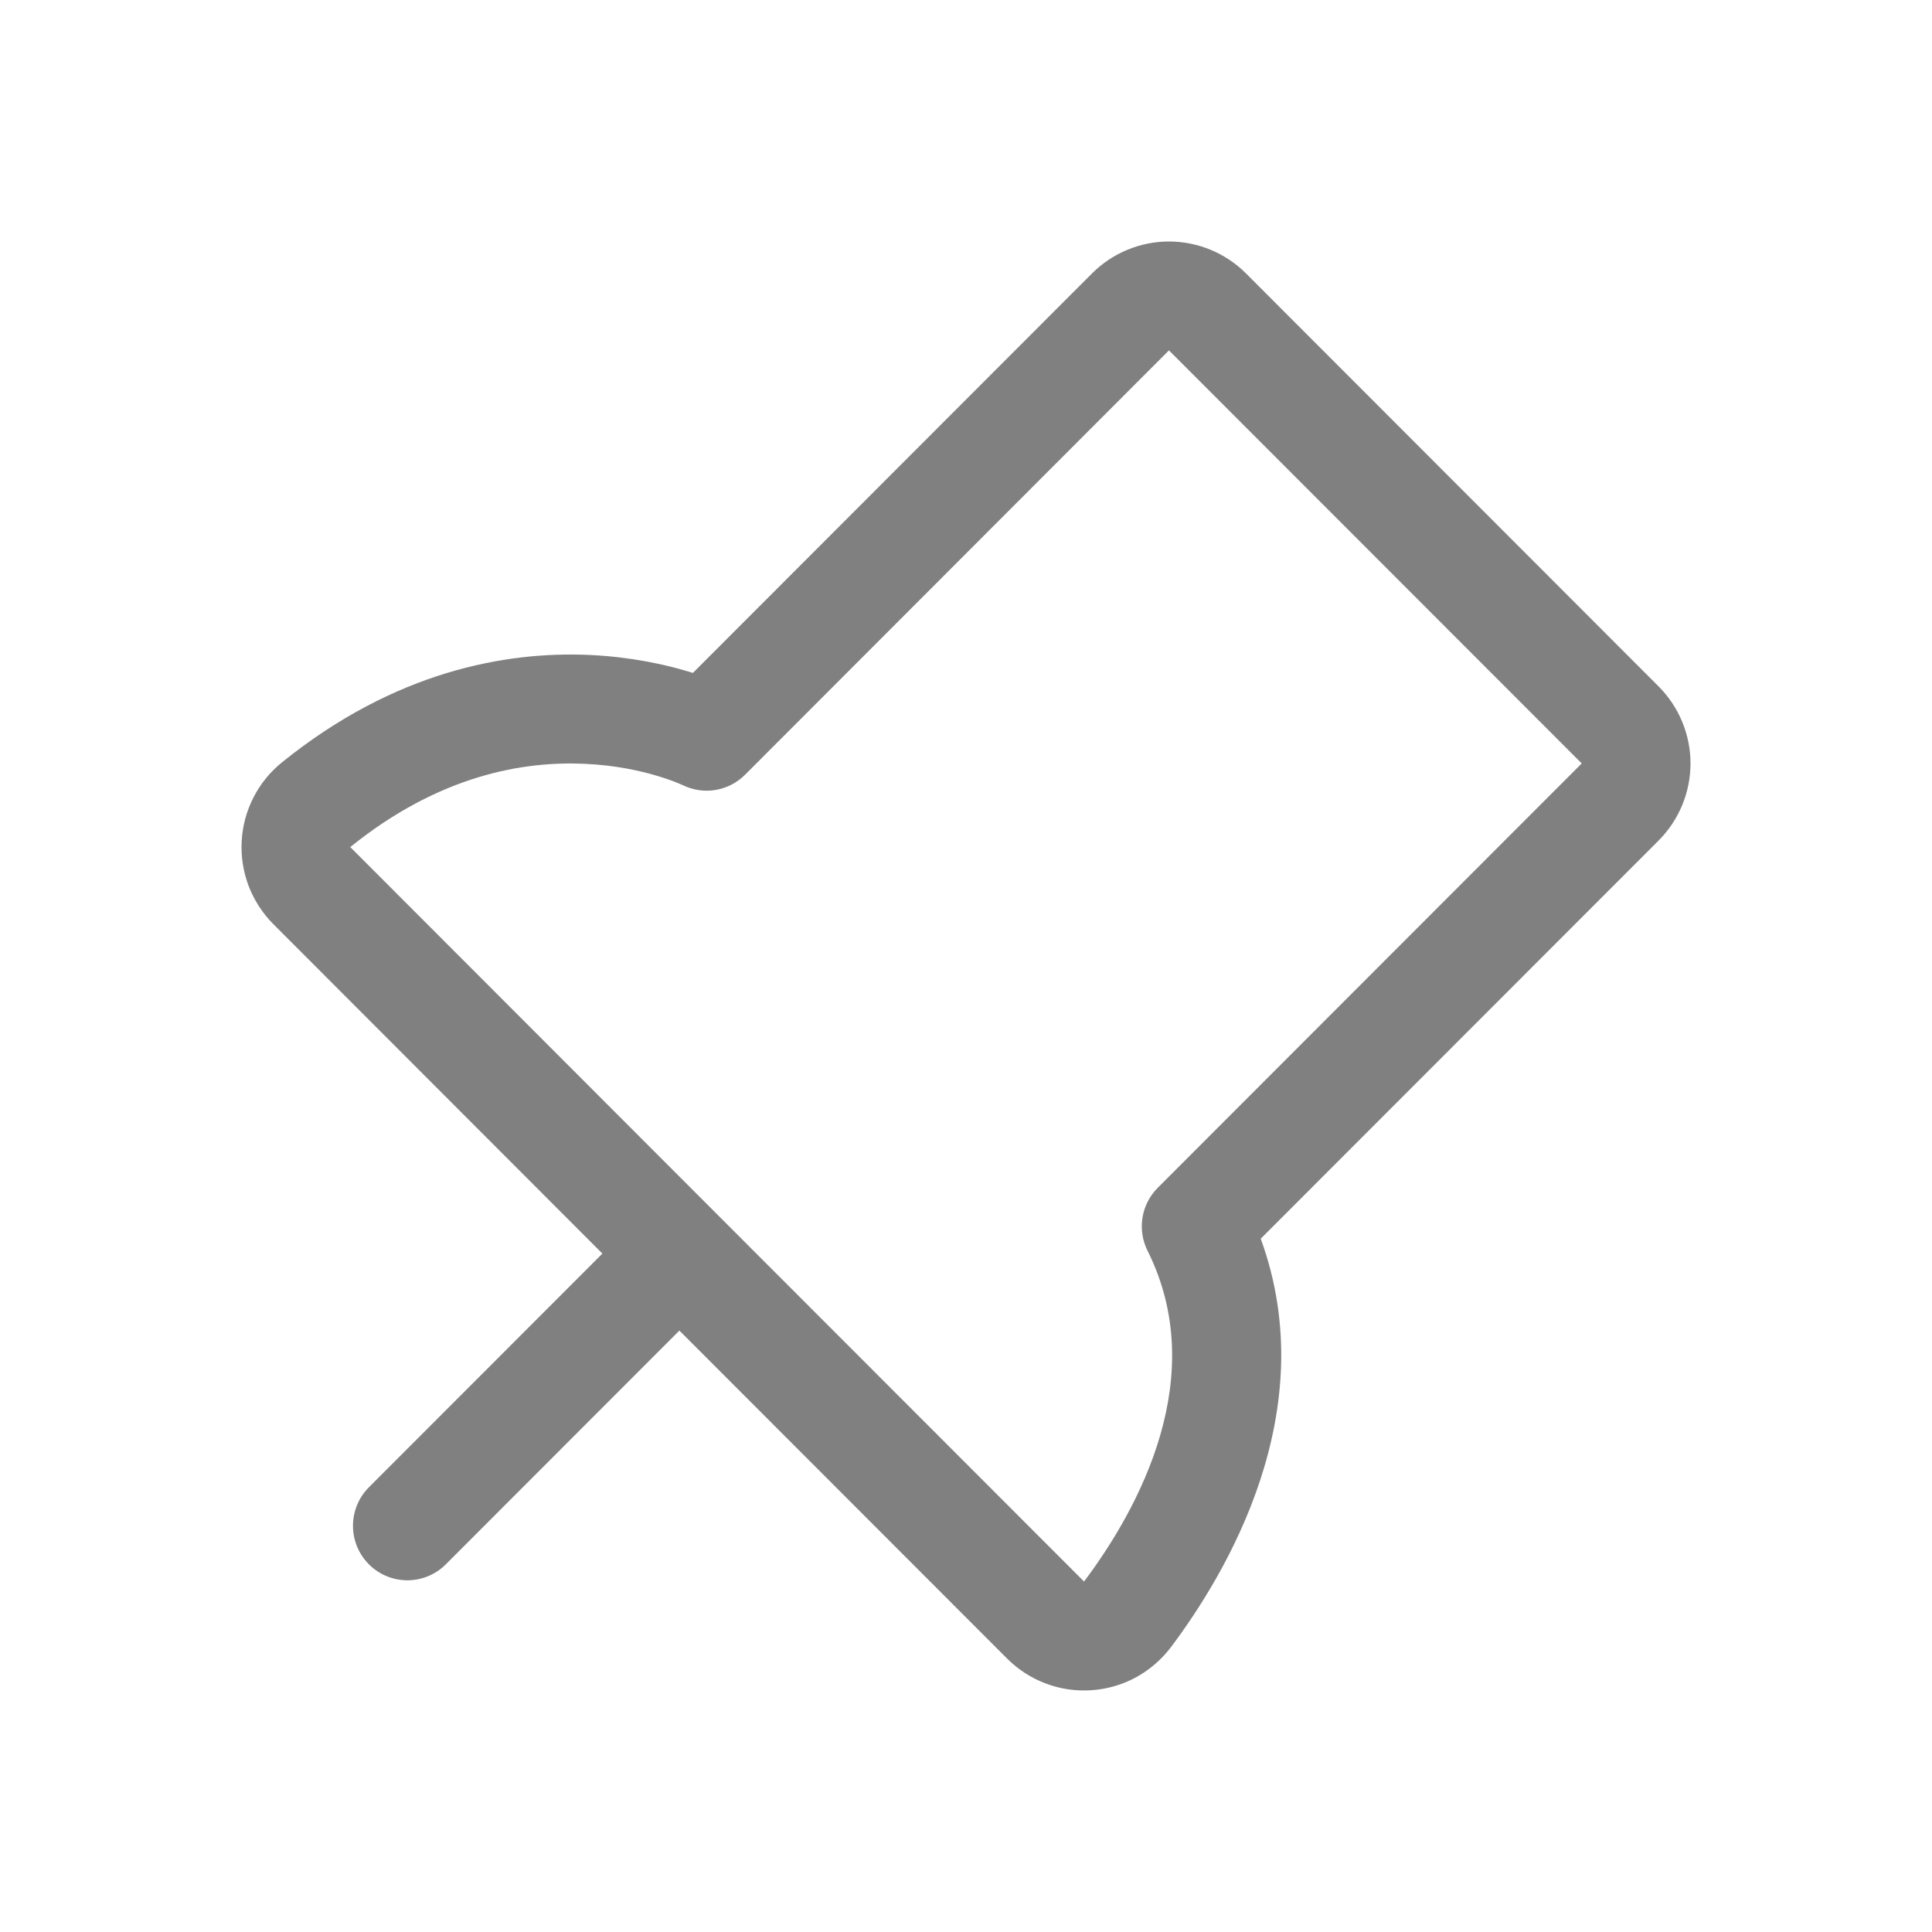
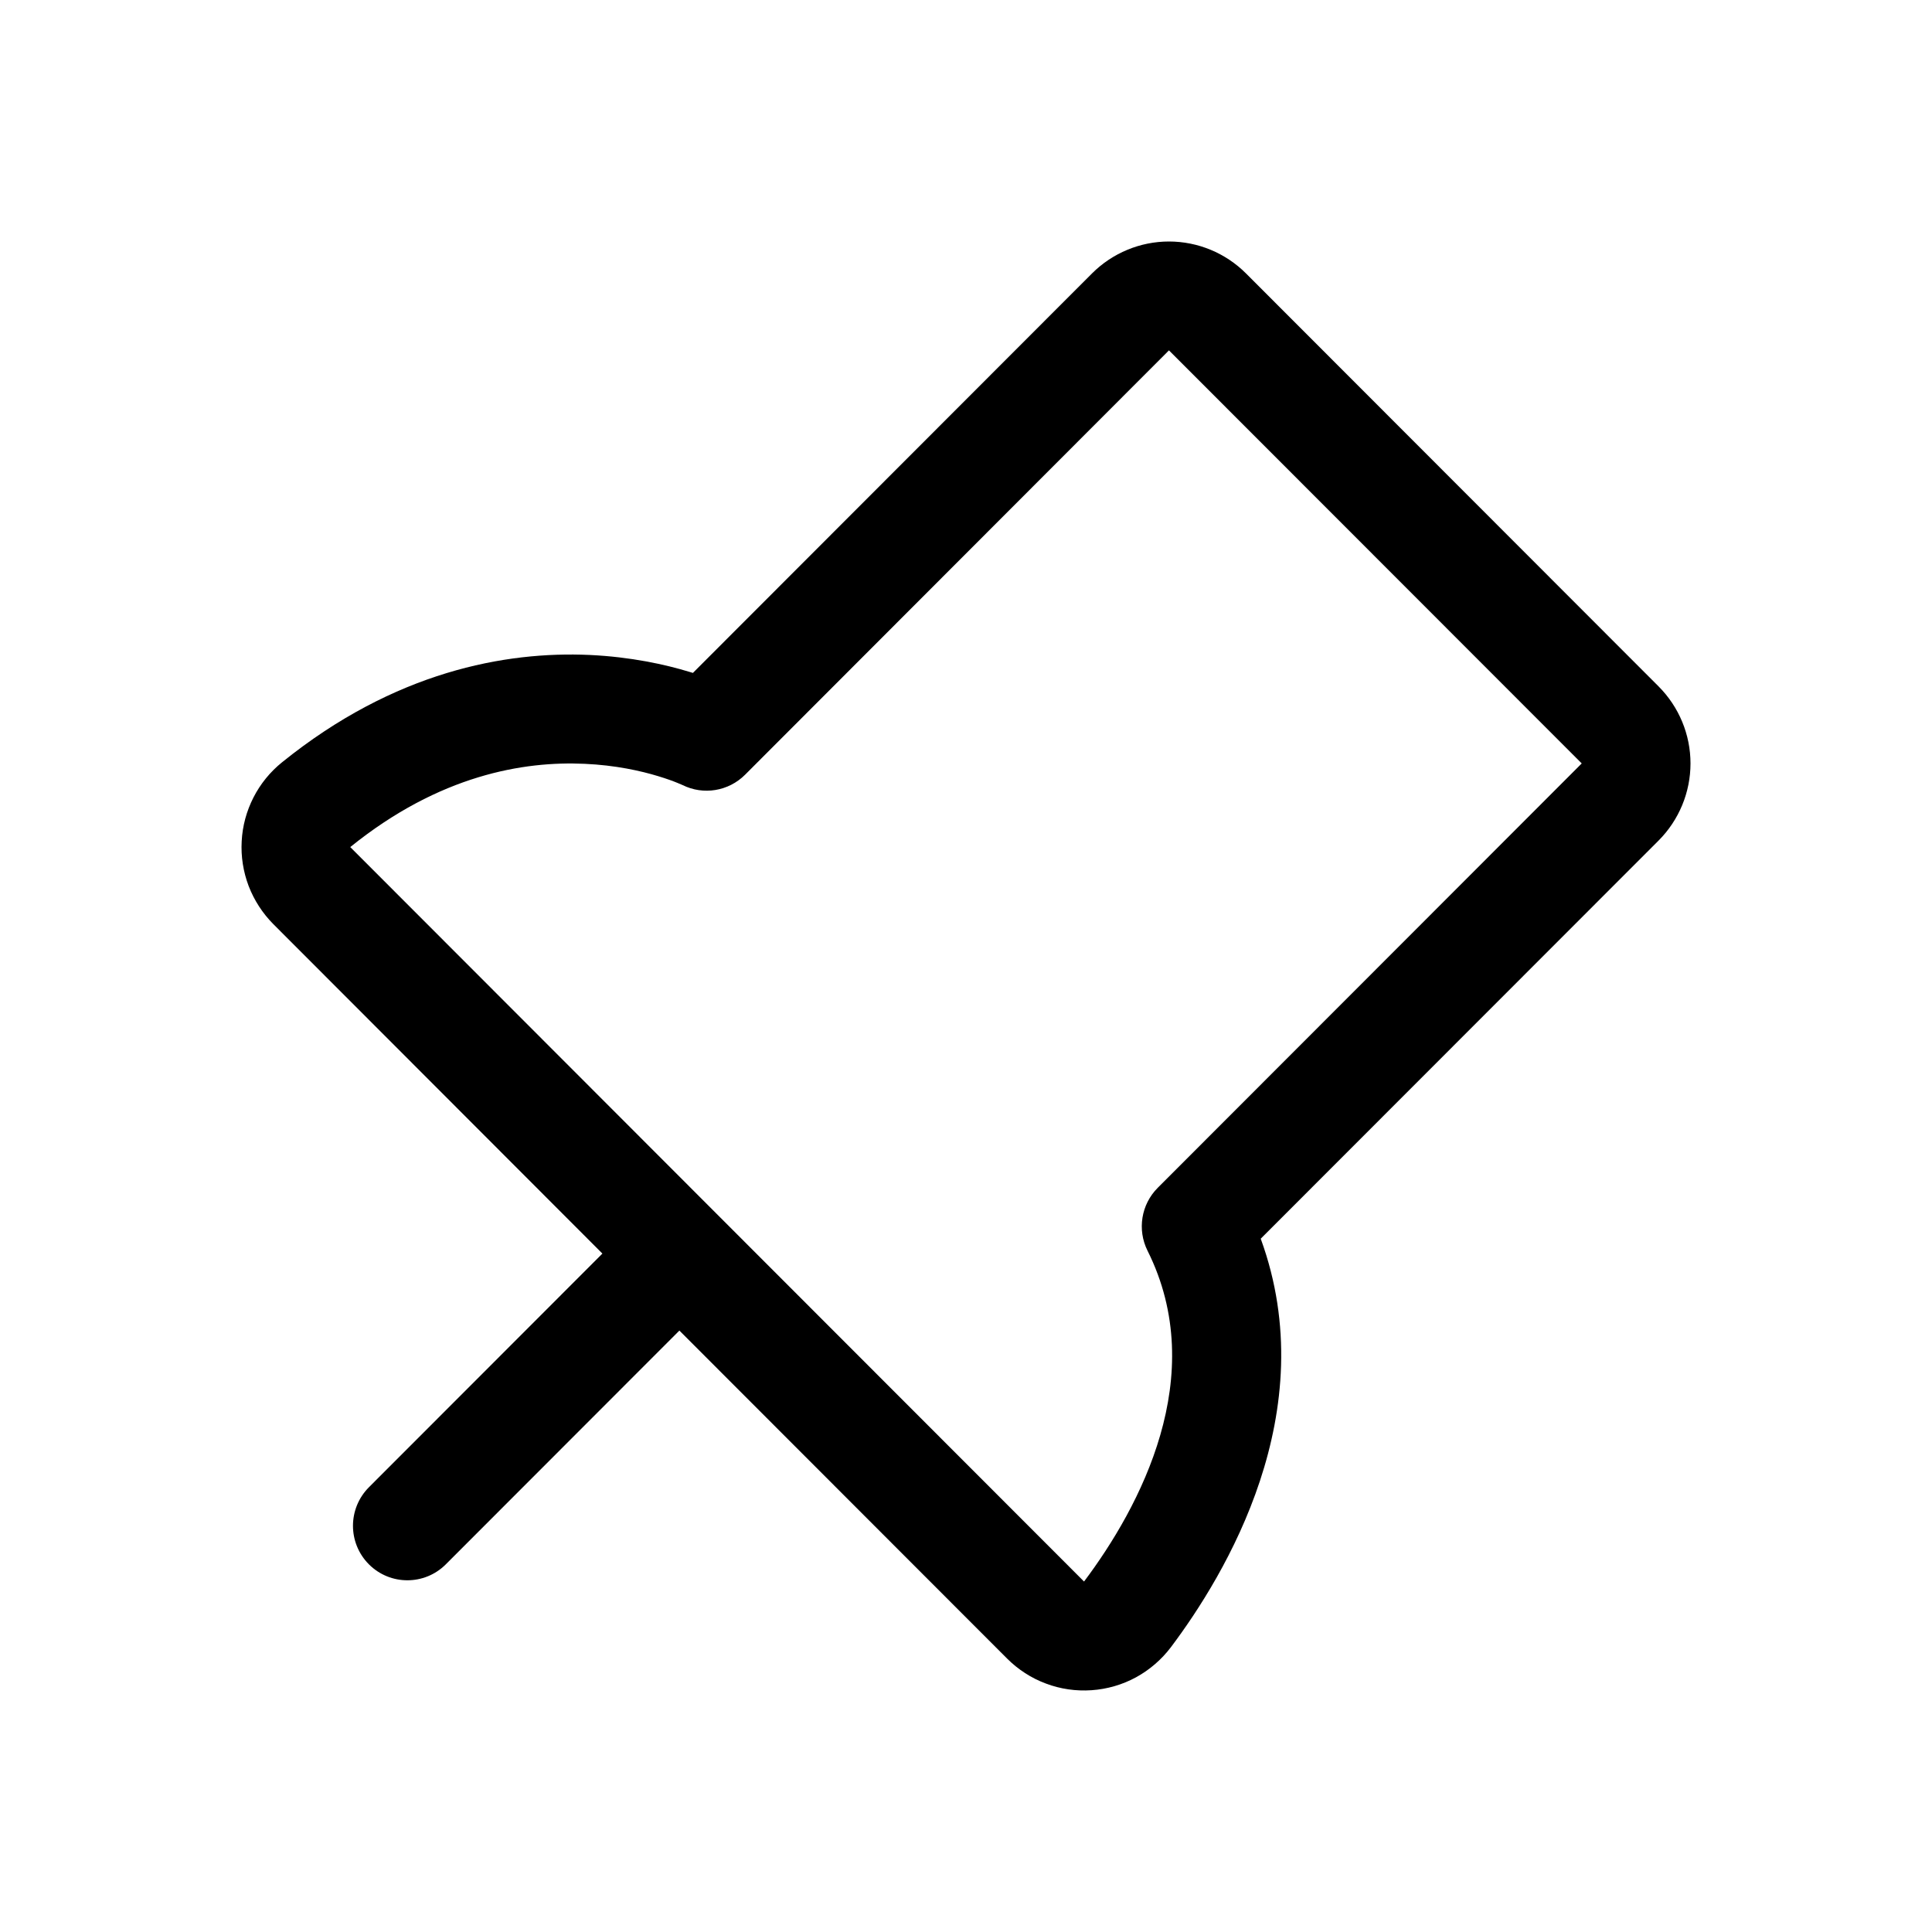
<svg xmlns="http://www.w3.org/2000/svg" width="20" height="20" viewBox="0 0 20 20" fill="none">
-   <path fill-rule="evenodd" clip-rule="evenodd" d="M12.101 2.5C11.803 2.5 11.516 2.619 11.305 2.83L7.173 6.966C7.162 6.962 7.151 6.959 7.14 6.956C6.888 6.879 6.532 6.8 6.102 6.78C5.233 6.741 4.084 6.951 2.92 7.891C2.797 7.99 2.696 8.114 2.624 8.255C2.552 8.396 2.51 8.55 2.502 8.708C2.493 8.866 2.518 9.024 2.574 9.172C2.631 9.32 2.718 9.454 2.829 9.566L6.236 12.977L3.819 15.396C3.599 15.617 3.599 15.973 3.819 16.194C4.039 16.414 4.395 16.414 4.615 16.194L7.033 13.774L10.425 17.169C10.539 17.283 10.676 17.372 10.827 17.428C10.977 17.485 11.139 17.508 11.3 17.497C11.46 17.486 11.617 17.441 11.759 17.364C11.9 17.287 12.024 17.18 12.121 17.052C12.683 16.304 13.707 14.619 13.051 12.823L17.17 8.701C17.381 8.489 17.5 8.202 17.5 7.903C17.5 7.604 17.381 7.318 17.17 7.106L12.898 2.83C12.687 2.619 12.4 2.5 12.101 2.5ZM7.431 12.578L11.222 16.372C11.802 15.6 12.527 14.243 11.879 12.947C11.771 12.73 11.813 12.468 11.985 12.296L16.374 7.903L12.101 3.627L7.713 8.02C7.542 8.191 7.282 8.234 7.066 8.127C7.066 8.127 7.062 8.126 7.059 8.124C7.05 8.12 7.035 8.114 7.014 8.105C6.971 8.087 6.903 8.062 6.814 8.035C6.634 7.98 6.371 7.921 6.052 7.907C5.422 7.878 4.551 8.022 3.627 8.768L3.626 8.769L3.627 8.77L7.431 12.578Z" fill="#808080" />
+   <path fill-rule="evenodd" clip-rule="evenodd" d="M12.101 2.5C11.803 2.5 11.516 2.619 11.305 2.83L7.173 6.966C7.162 6.962 7.151 6.959 7.14 6.956C6.888 6.879 6.532 6.8 6.102 6.78C5.233 6.741 4.084 6.951 2.92 7.891C2.797 7.99 2.696 8.114 2.624 8.255C2.552 8.396 2.51 8.55 2.502 8.708C2.493 8.866 2.518 9.024 2.574 9.172C2.631 9.32 2.718 9.454 2.829 9.566L6.236 12.977L3.819 15.396C3.599 15.617 3.599 15.973 3.819 16.194C4.039 16.414 4.395 16.414 4.615 16.194L7.033 13.774L10.425 17.169C10.539 17.283 10.676 17.372 10.827 17.428C10.977 17.485 11.139 17.508 11.3 17.497C11.46 17.486 11.617 17.441 11.759 17.364C11.9 17.287 12.024 17.18 12.121 17.052C12.683 16.304 13.707 14.619 13.051 12.823L17.17 8.701C17.381 8.489 17.5 8.202 17.5 7.903C17.5 7.604 17.381 7.318 17.17 7.106L12.898 2.83C12.687 2.619 12.4 2.5 12.101 2.5ZM7.431 12.578L11.222 16.372C11.802 15.6 12.527 14.243 11.879 12.947C11.771 12.73 11.813 12.468 11.985 12.296L16.374 7.903L12.101 3.627L7.713 8.02C7.542 8.191 7.282 8.234 7.066 8.127C7.066 8.127 7.062 8.126 7.059 8.124C7.05 8.12 7.035 8.114 7.014 8.105C6.971 8.087 6.903 8.062 6.814 8.035C6.634 7.98 6.371 7.921 6.052 7.907C5.422 7.878 4.551 8.022 3.627 8.768L3.626 8.769L3.627 8.77L7.431 12.578Z" fill="currentColor" />
</svg>
